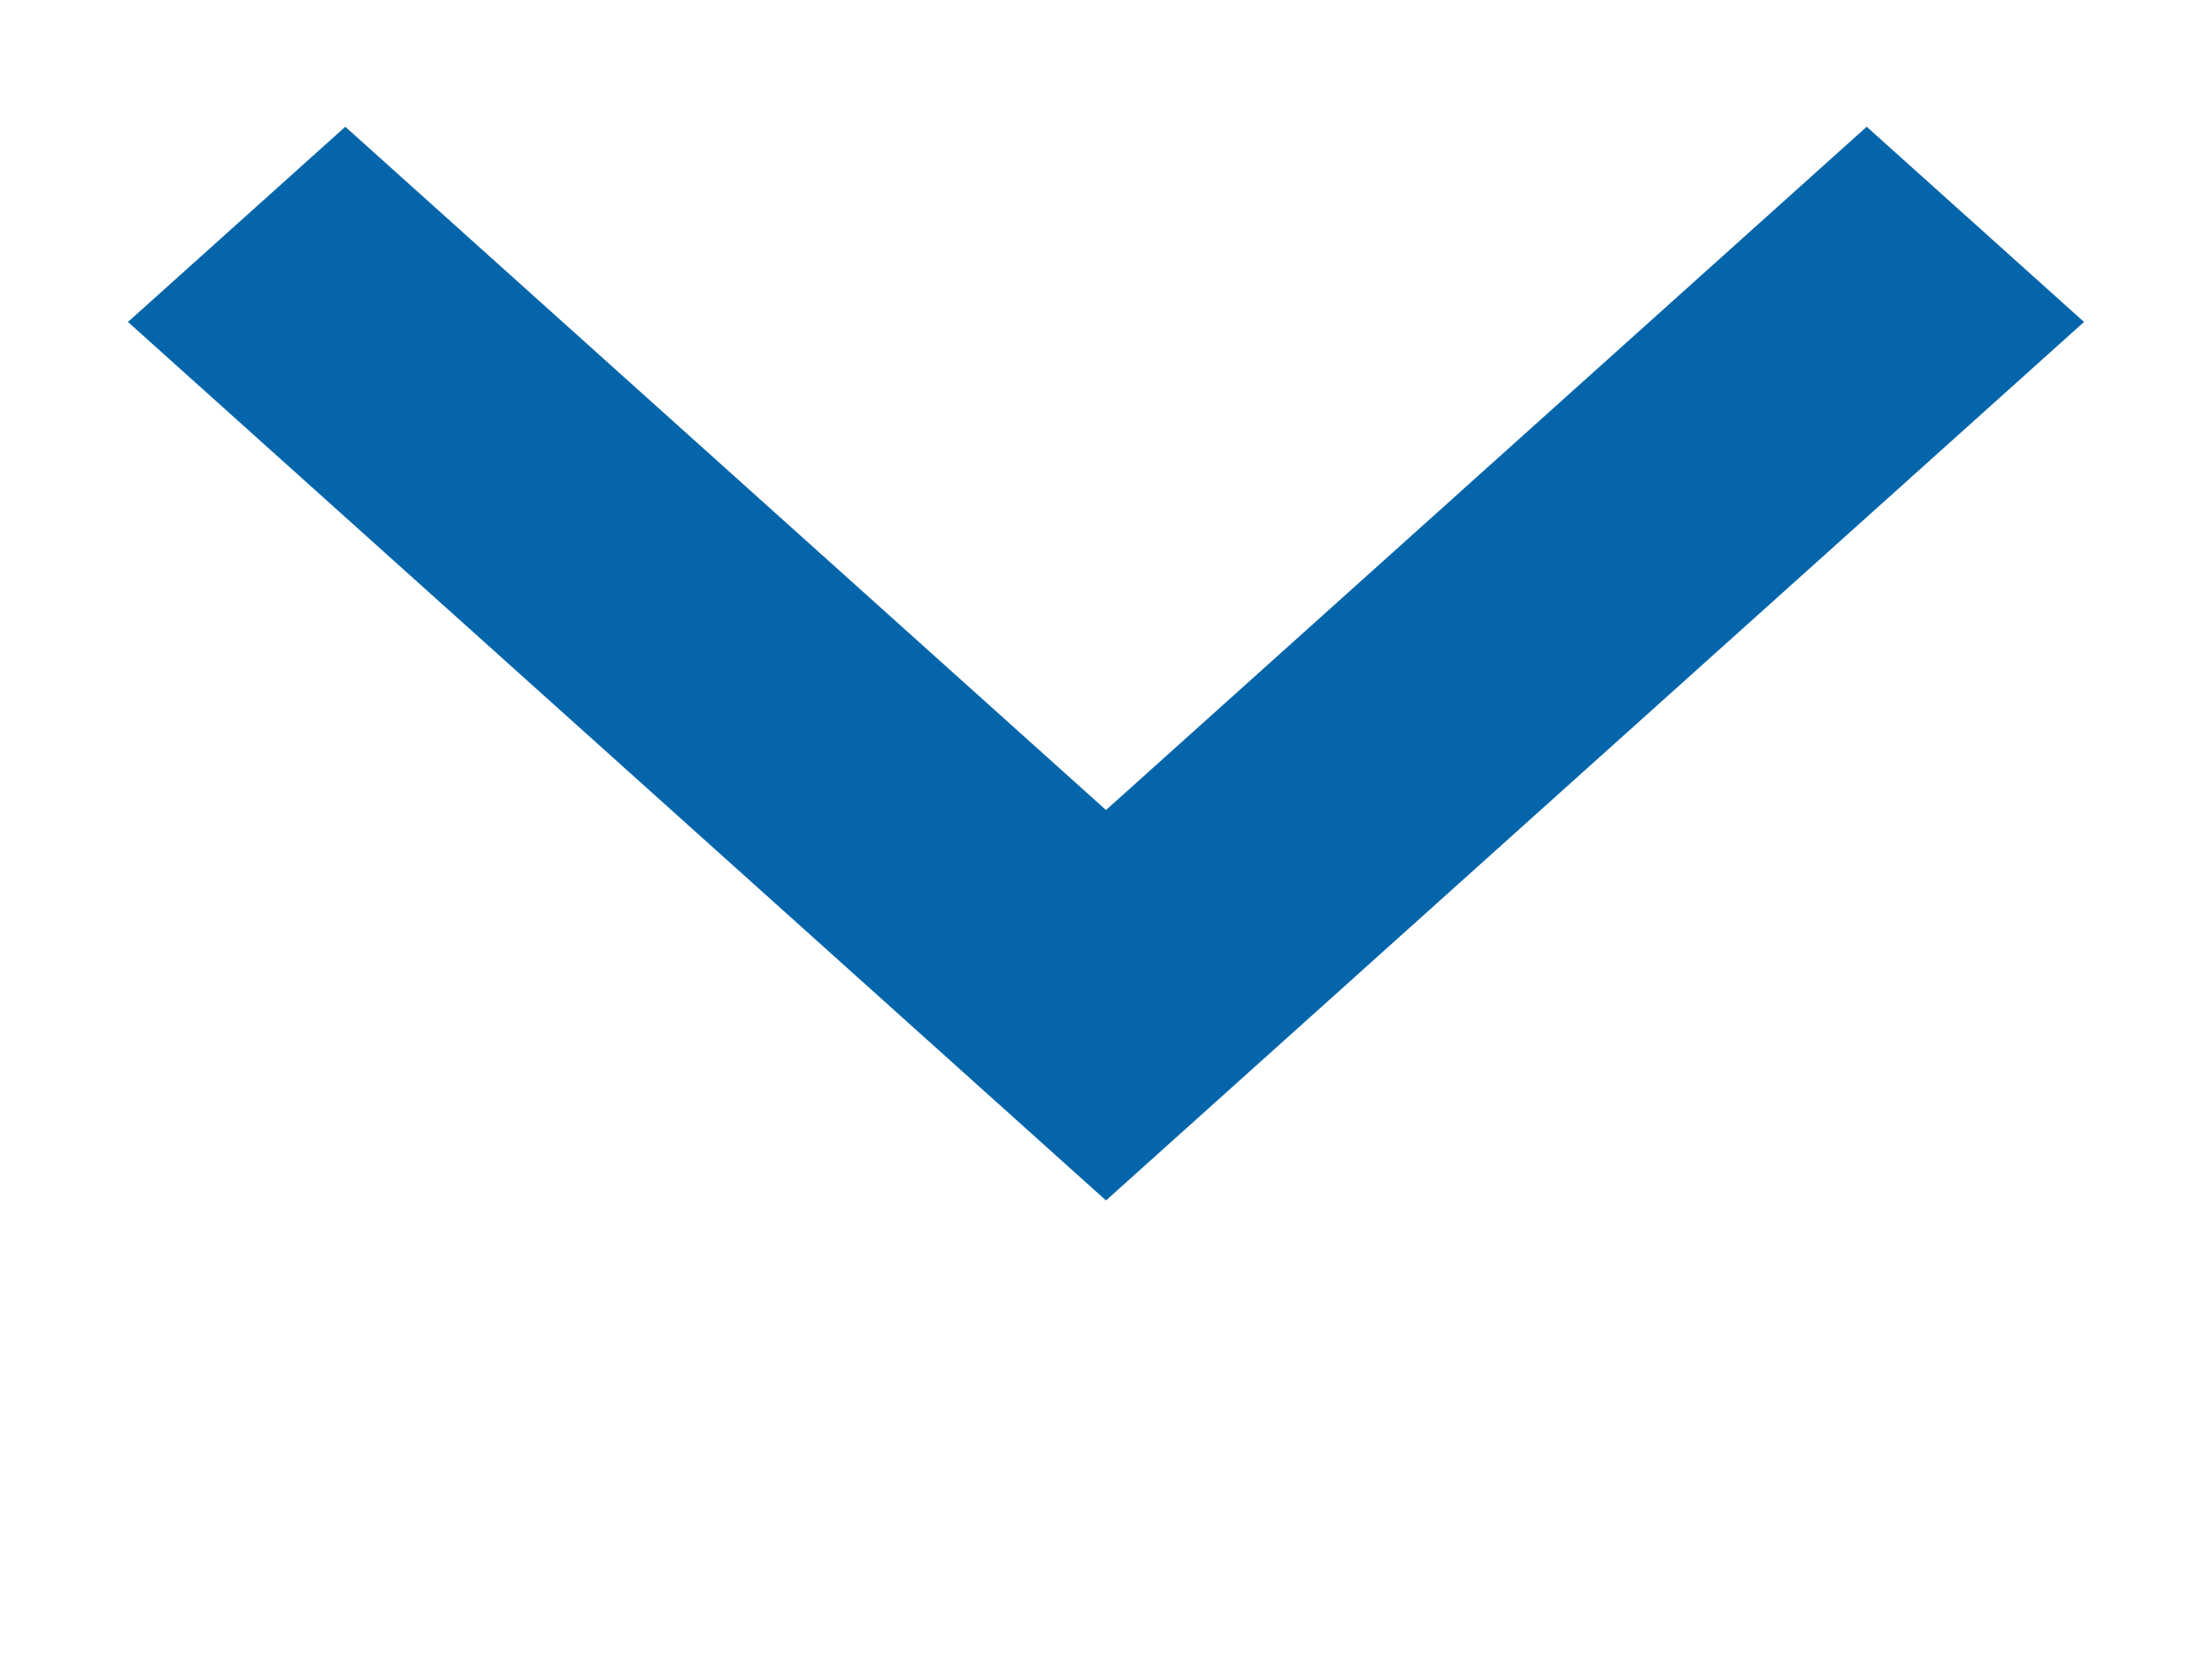
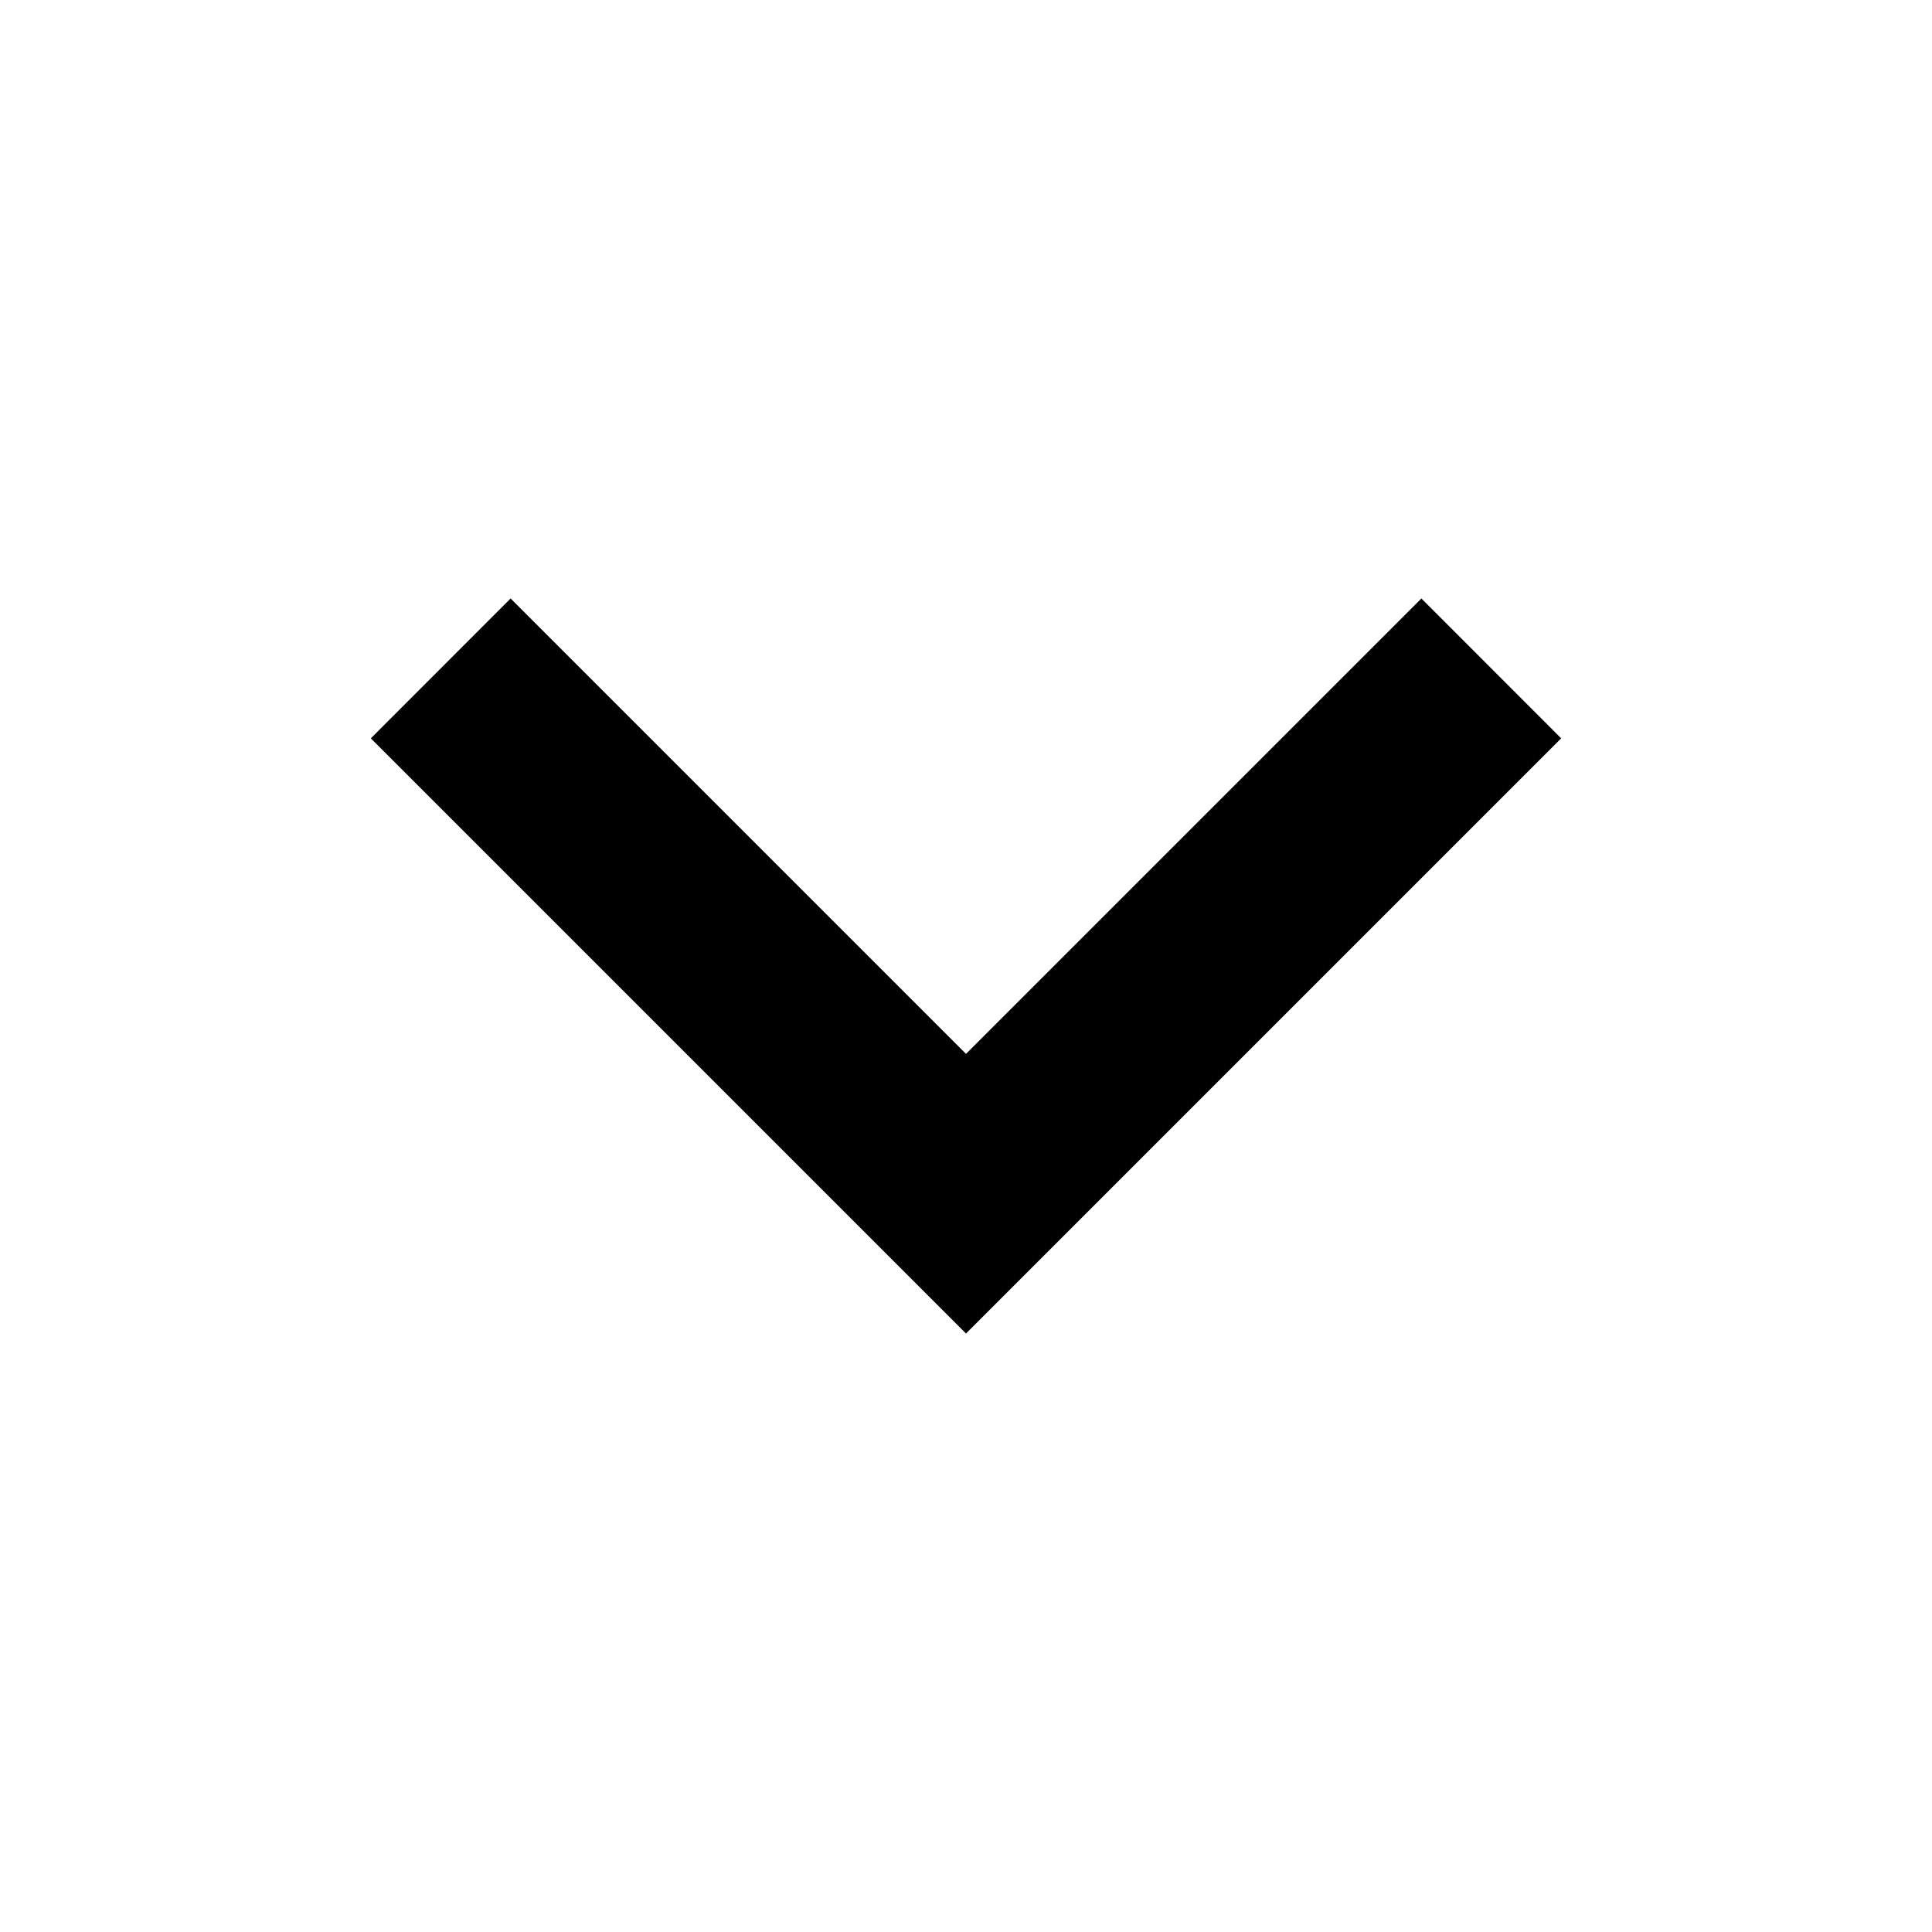
- <svg xmlns="http://www.w3.org/2000/svg" width="20" height="15" fill="none">
-   <g>
-     <path stroke="null" id="svg_1" fill="#0565aa" d="m10,7.324l6.878,-6.178l1.965,1.765l-8.843,7.943l-8.843,-7.943l1.965,-1.765l6.878,6.178z" />
+ <svg xmlns="http://www.w3.org/2000/svg" viewBox="0 0 24 24" fill="none" stroke="#000000" stroke-width="0.456">
+   <g id="SVGRepo_bgCarrier" stroke-width="0">
+ </g>
+   <g id="SVGRepo_tracerCarrier" stroke-linecap="round" stroke-linejoin="round" />
+   <g id="SVGRepo_iconCarrier">
+     <path d="M6.343 7.757L4.929 9.172L12 16.243L19.071 9.172L17.657 7.757L12 13.414L6.343 7.757Z" fill="#000000" />
  </g>
</svg>
